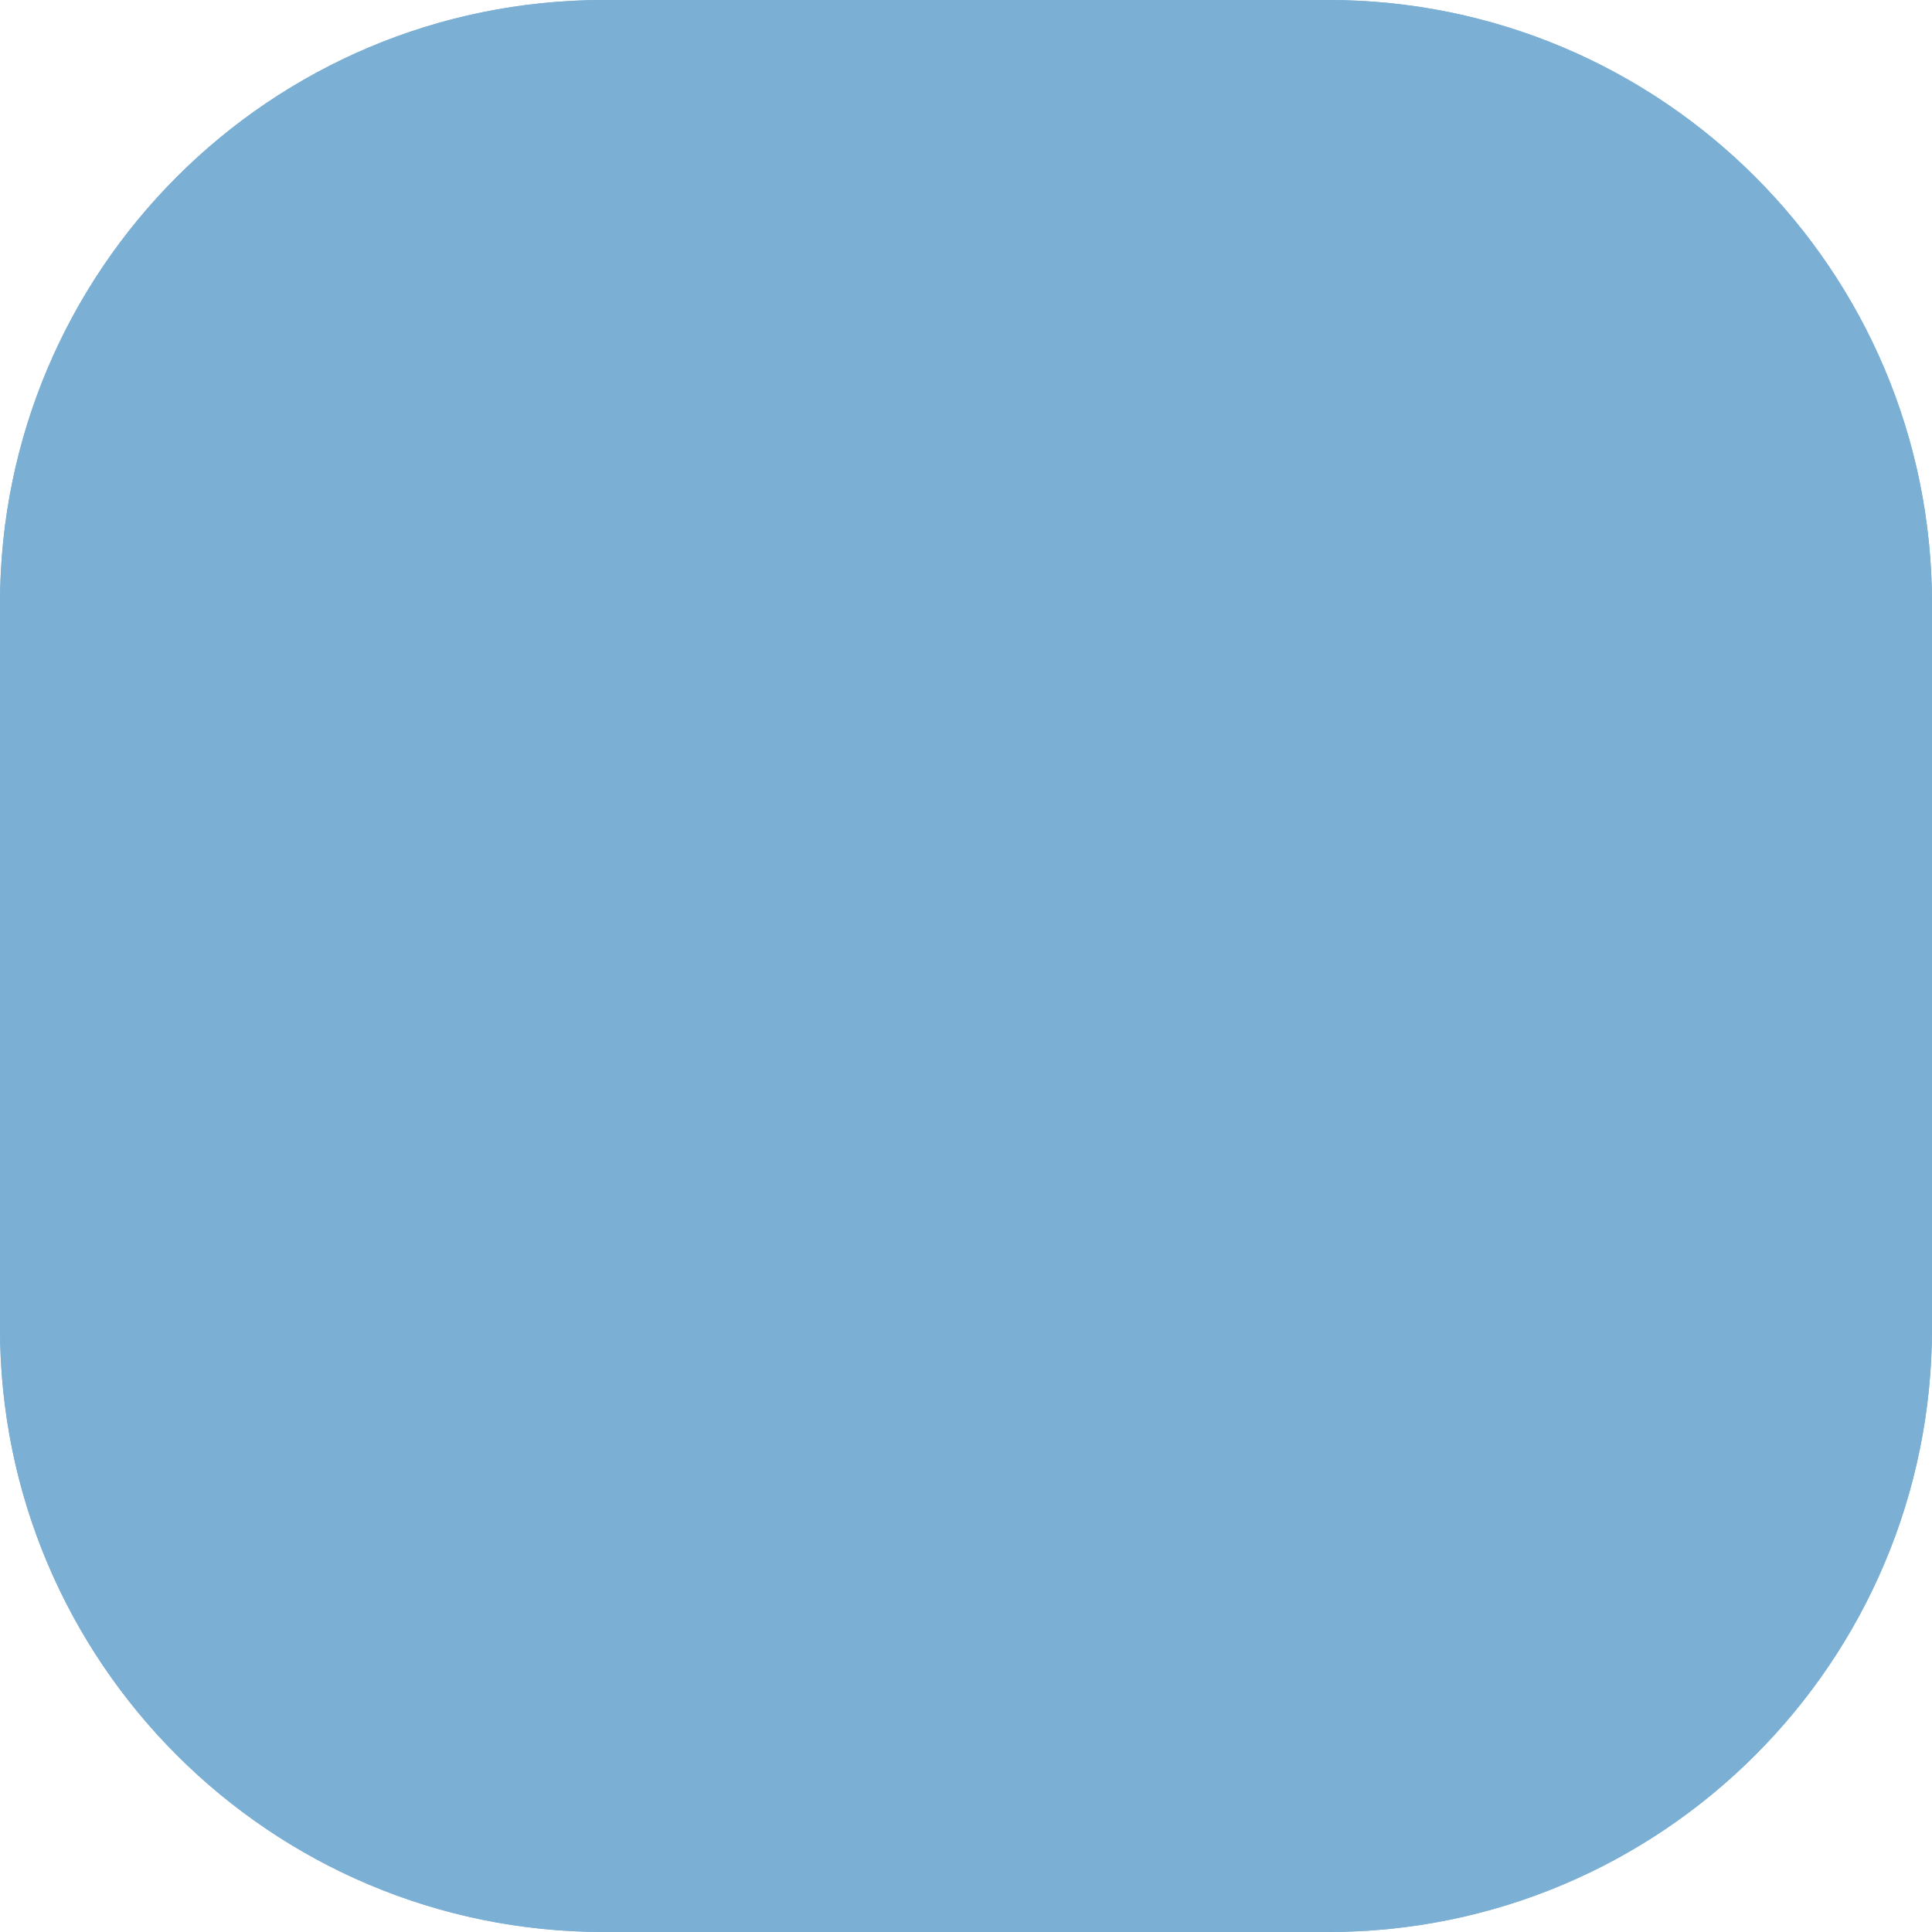
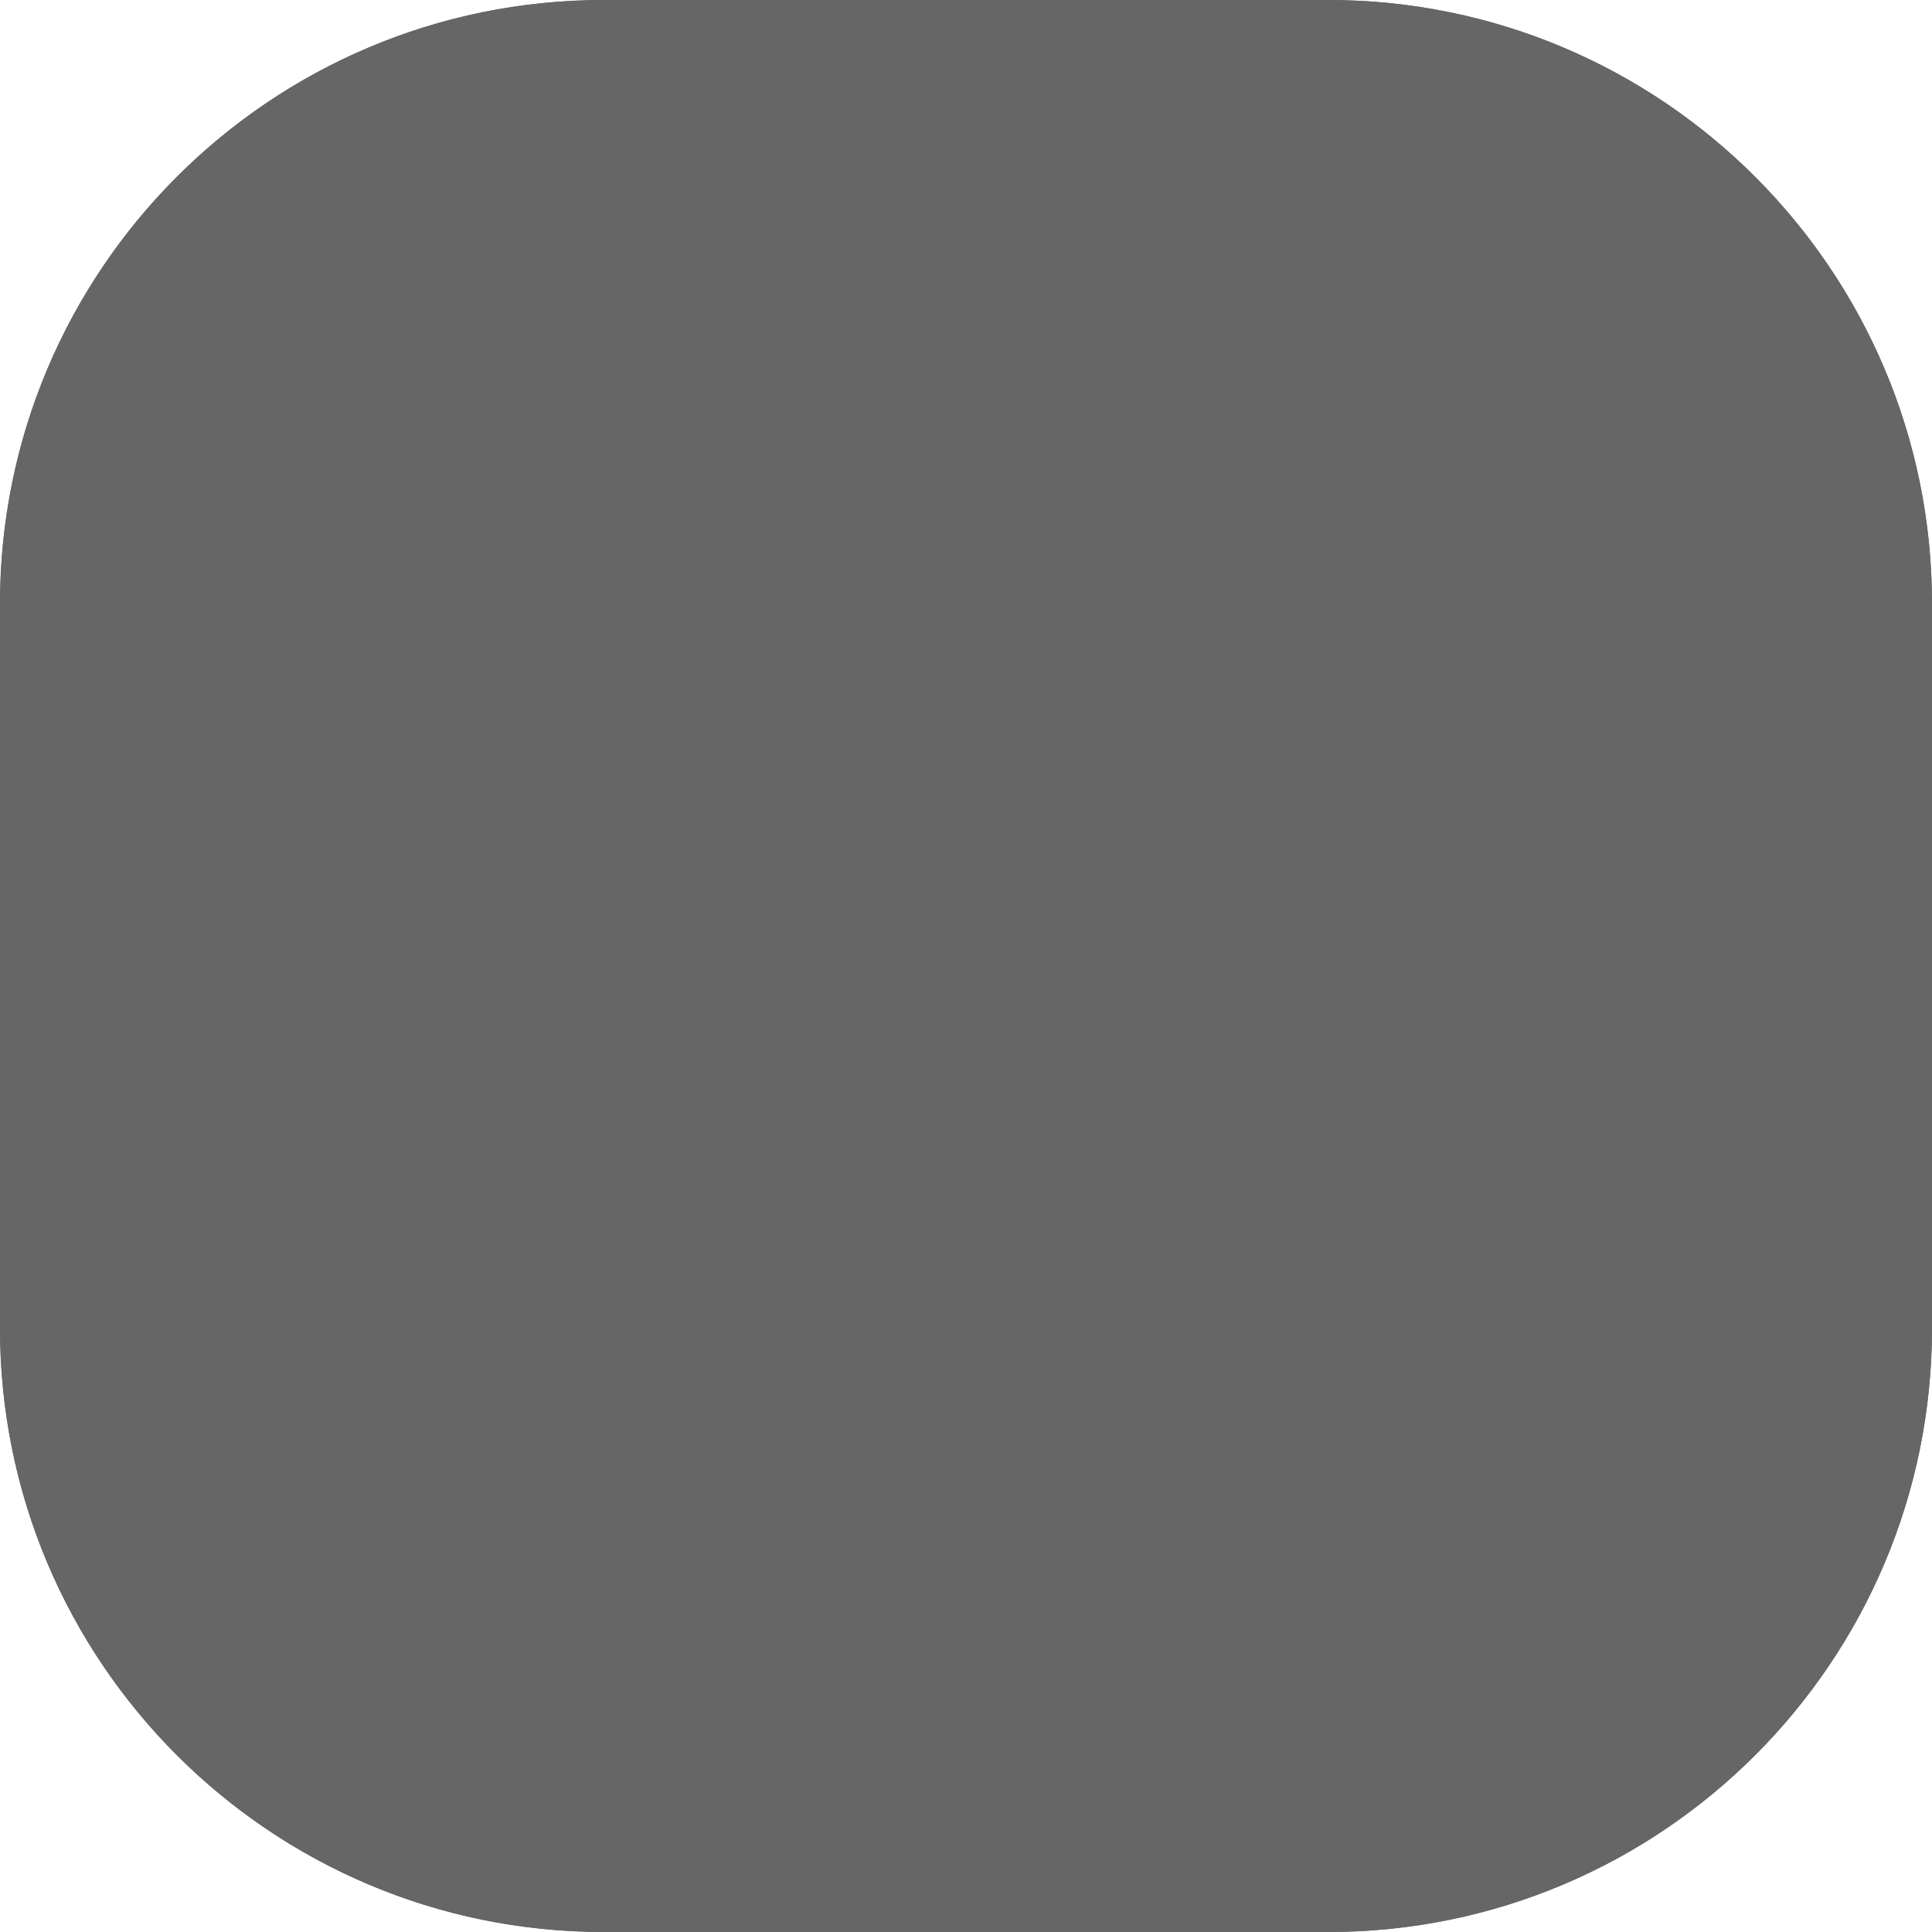
<svg xmlns="http://www.w3.org/2000/svg" width="16" height="16" viewBox="0 0 16 16">
-   <g id="Rectangle_596" data-name="Rectangle 596" fill="#7bafd4" stroke="#7bafd4" stroke-width="1.5">
+   <g id="Rectangle_596" data-name="Rectangle 596" fill="#666666" stroke="#666666" stroke-width="1.5">
    <rect width="16" height="16" rx="5" stroke="none" />
    <rect x="0.75" y="0.75" width="14.5" height="14.5" rx="4.25" fill="none" />
  </g>
</svg>
